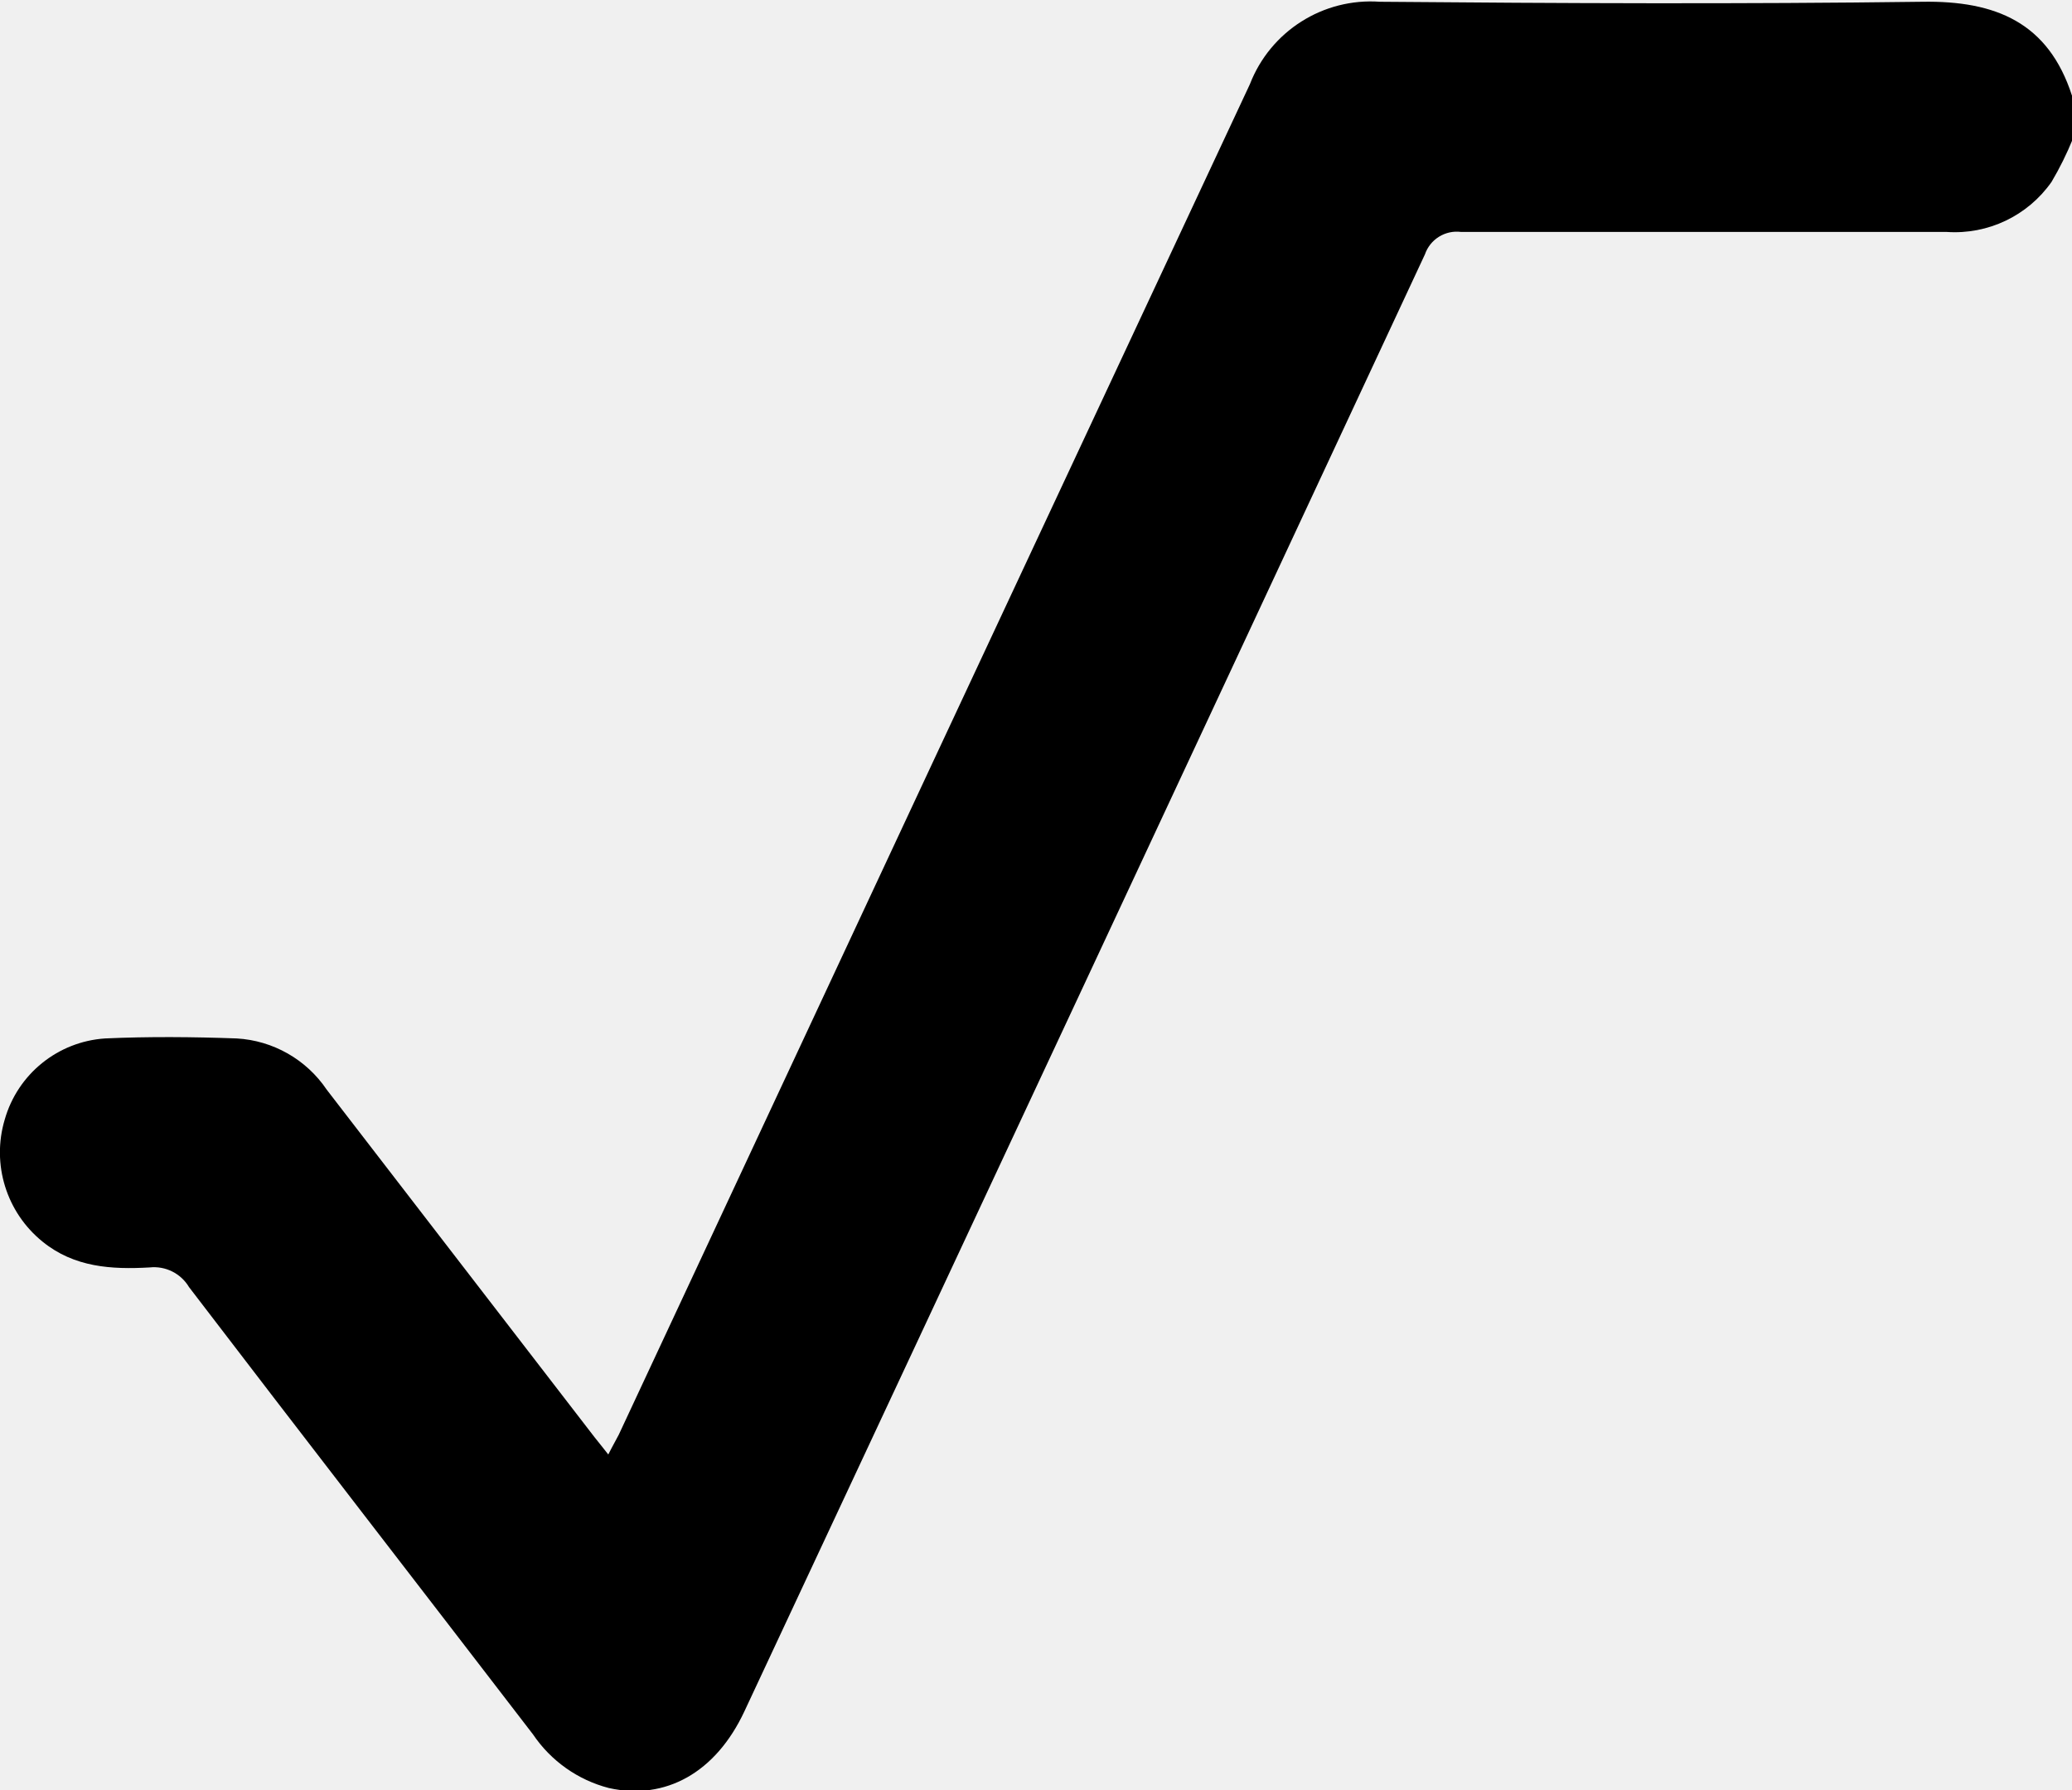
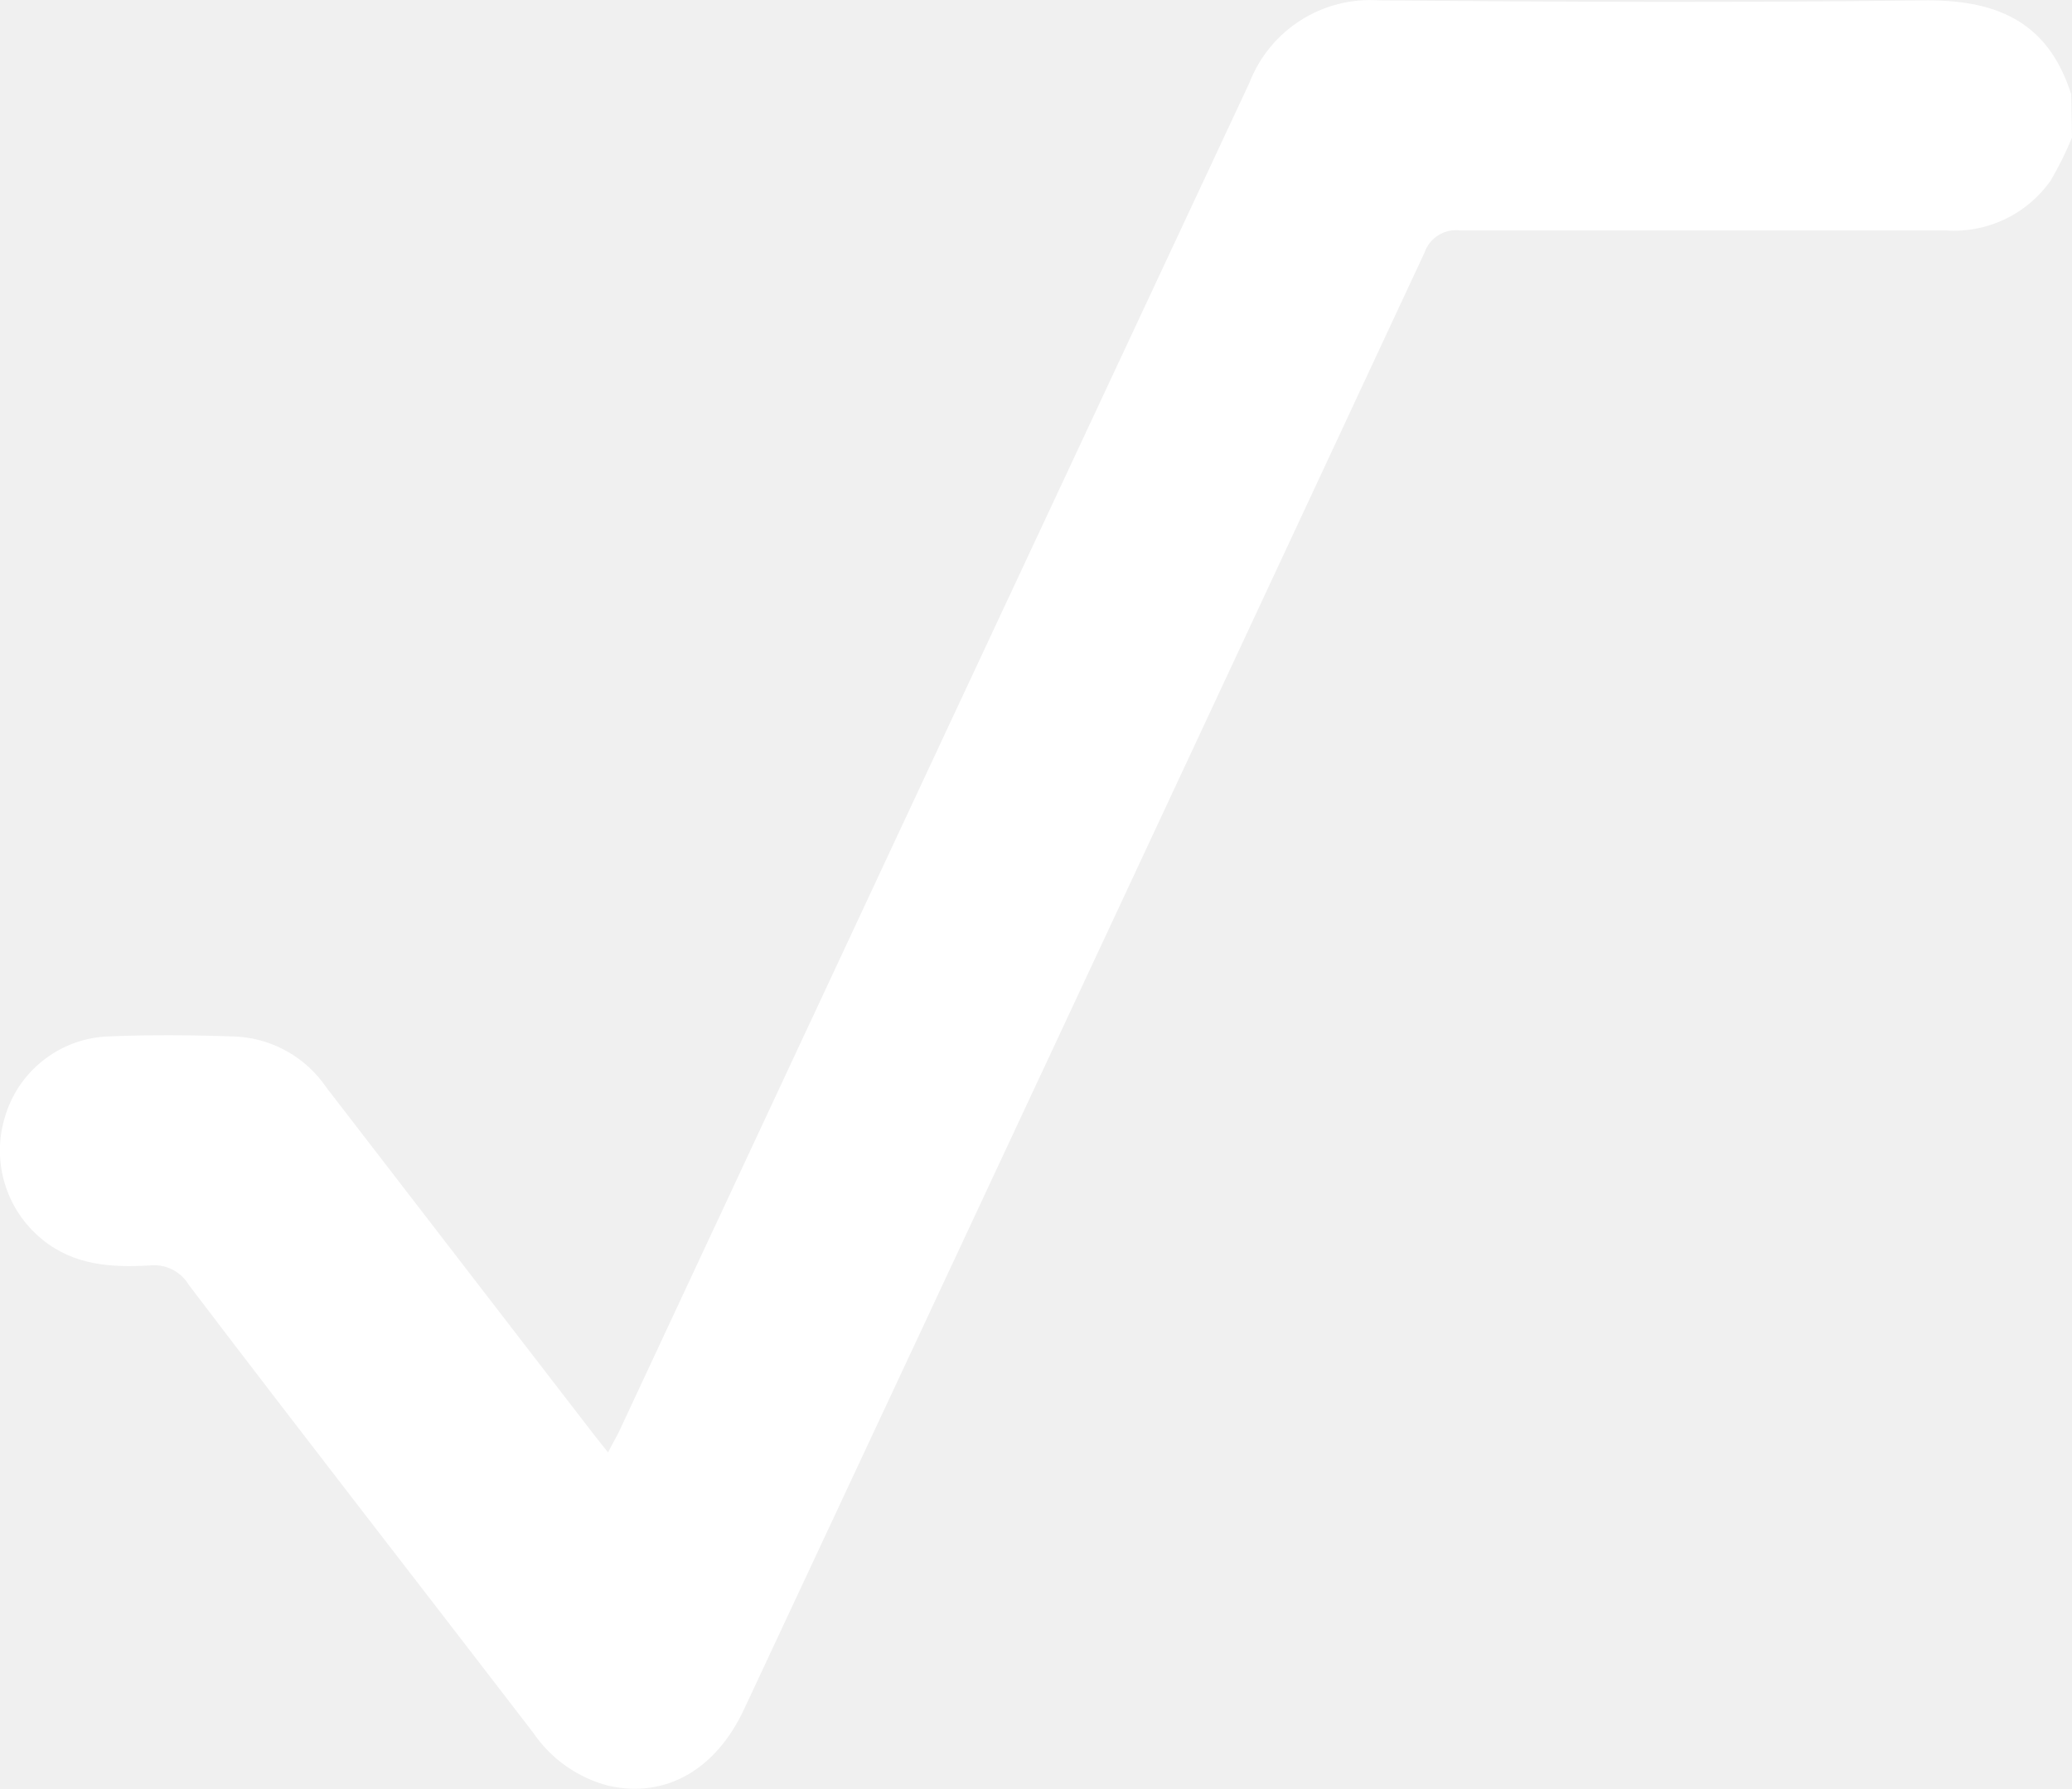
- <svg xmlns="http://www.w3.org/2000/svg" id="Layer_1" data-name="Layer 1" viewBox="0 0 105.22 90.89">
-   <path d="M353,355a16.37,16.37,0,0,1-1.08,2.18,6,6,0,0,1-5.32,2.54c-8.22,0-16.44,0-24.66,0a1.71,1.71,0,0,0-1.84,1.14q-17.25,37-34.56,74c-1.45,3.1-4,4.53-6.88,3.89a6.66,6.66,0,0,1-3.85-2.72c-5.82-7.58-11.67-15.13-17.47-22.72a2.07,2.07,0,0,0-2-1c-1.93.11-3.83,0-5.44-1.31a5.83,5.83,0,0,1-1.92-6.2,5.69,5.69,0,0,1,5.1-4.12c2.22-.1,4.45-.08,6.68,0a5.92,5.92,0,0,1,4.57,2.6q6.8,8.83,13.6,17.65c.21.27.43.53.7.88.2-.4.38-.71.53-1q16-34.29,32.05-68.59a6.58,6.58,0,0,1,6.61-4.19c9.18.08,18.36.12,27.54,0,3.72-.06,6.4,1.05,7.6,4.77Z" transform="translate(-247.74 -347.94)" />
+ <svg xmlns="http://www.w3.org/2000/svg" id="Layer_1" data-name="Layer 1" viewBox="0 0 105.26 90.89">
+   <path d="M105.26,7.06a17.67,17.67,0,0,1-1.08,2.18,6,6,0,0,1-5.32,2.54H74.2a1.7,1.7,0,0,0-1.84,1.14q-17.25,37-34.56,74c-1.45,3.1-4,4.53-6.88,3.89a6.66,6.66,0,0,1-3.85-2.72C21.25,80.51,15.4,73,9.6,65.37a2.06,2.06,0,0,0-2-1c-1.93.11-3.83,0-5.44-1.31a5.82,5.82,0,0,1-1.92-6.2,5.7,5.7,0,0,1,5.1-4.12c2.22-.1,4.45-.08,6.68,0a5.93,5.93,0,0,1,4.57,2.6q6.8,8.83,13.6,17.65c.21.27.43.53.7.88.2-.4.38-.71.53-1q16-34.29,32.05-68.59A6.58,6.58,0,0,1,70.08.09c9.18.08,18.36.12,27.54,0,3.72-.06,6.4,1,7.6,4.77Z" transform="translate(0 -0.07)" style="fill:#fff" />
</svg>
